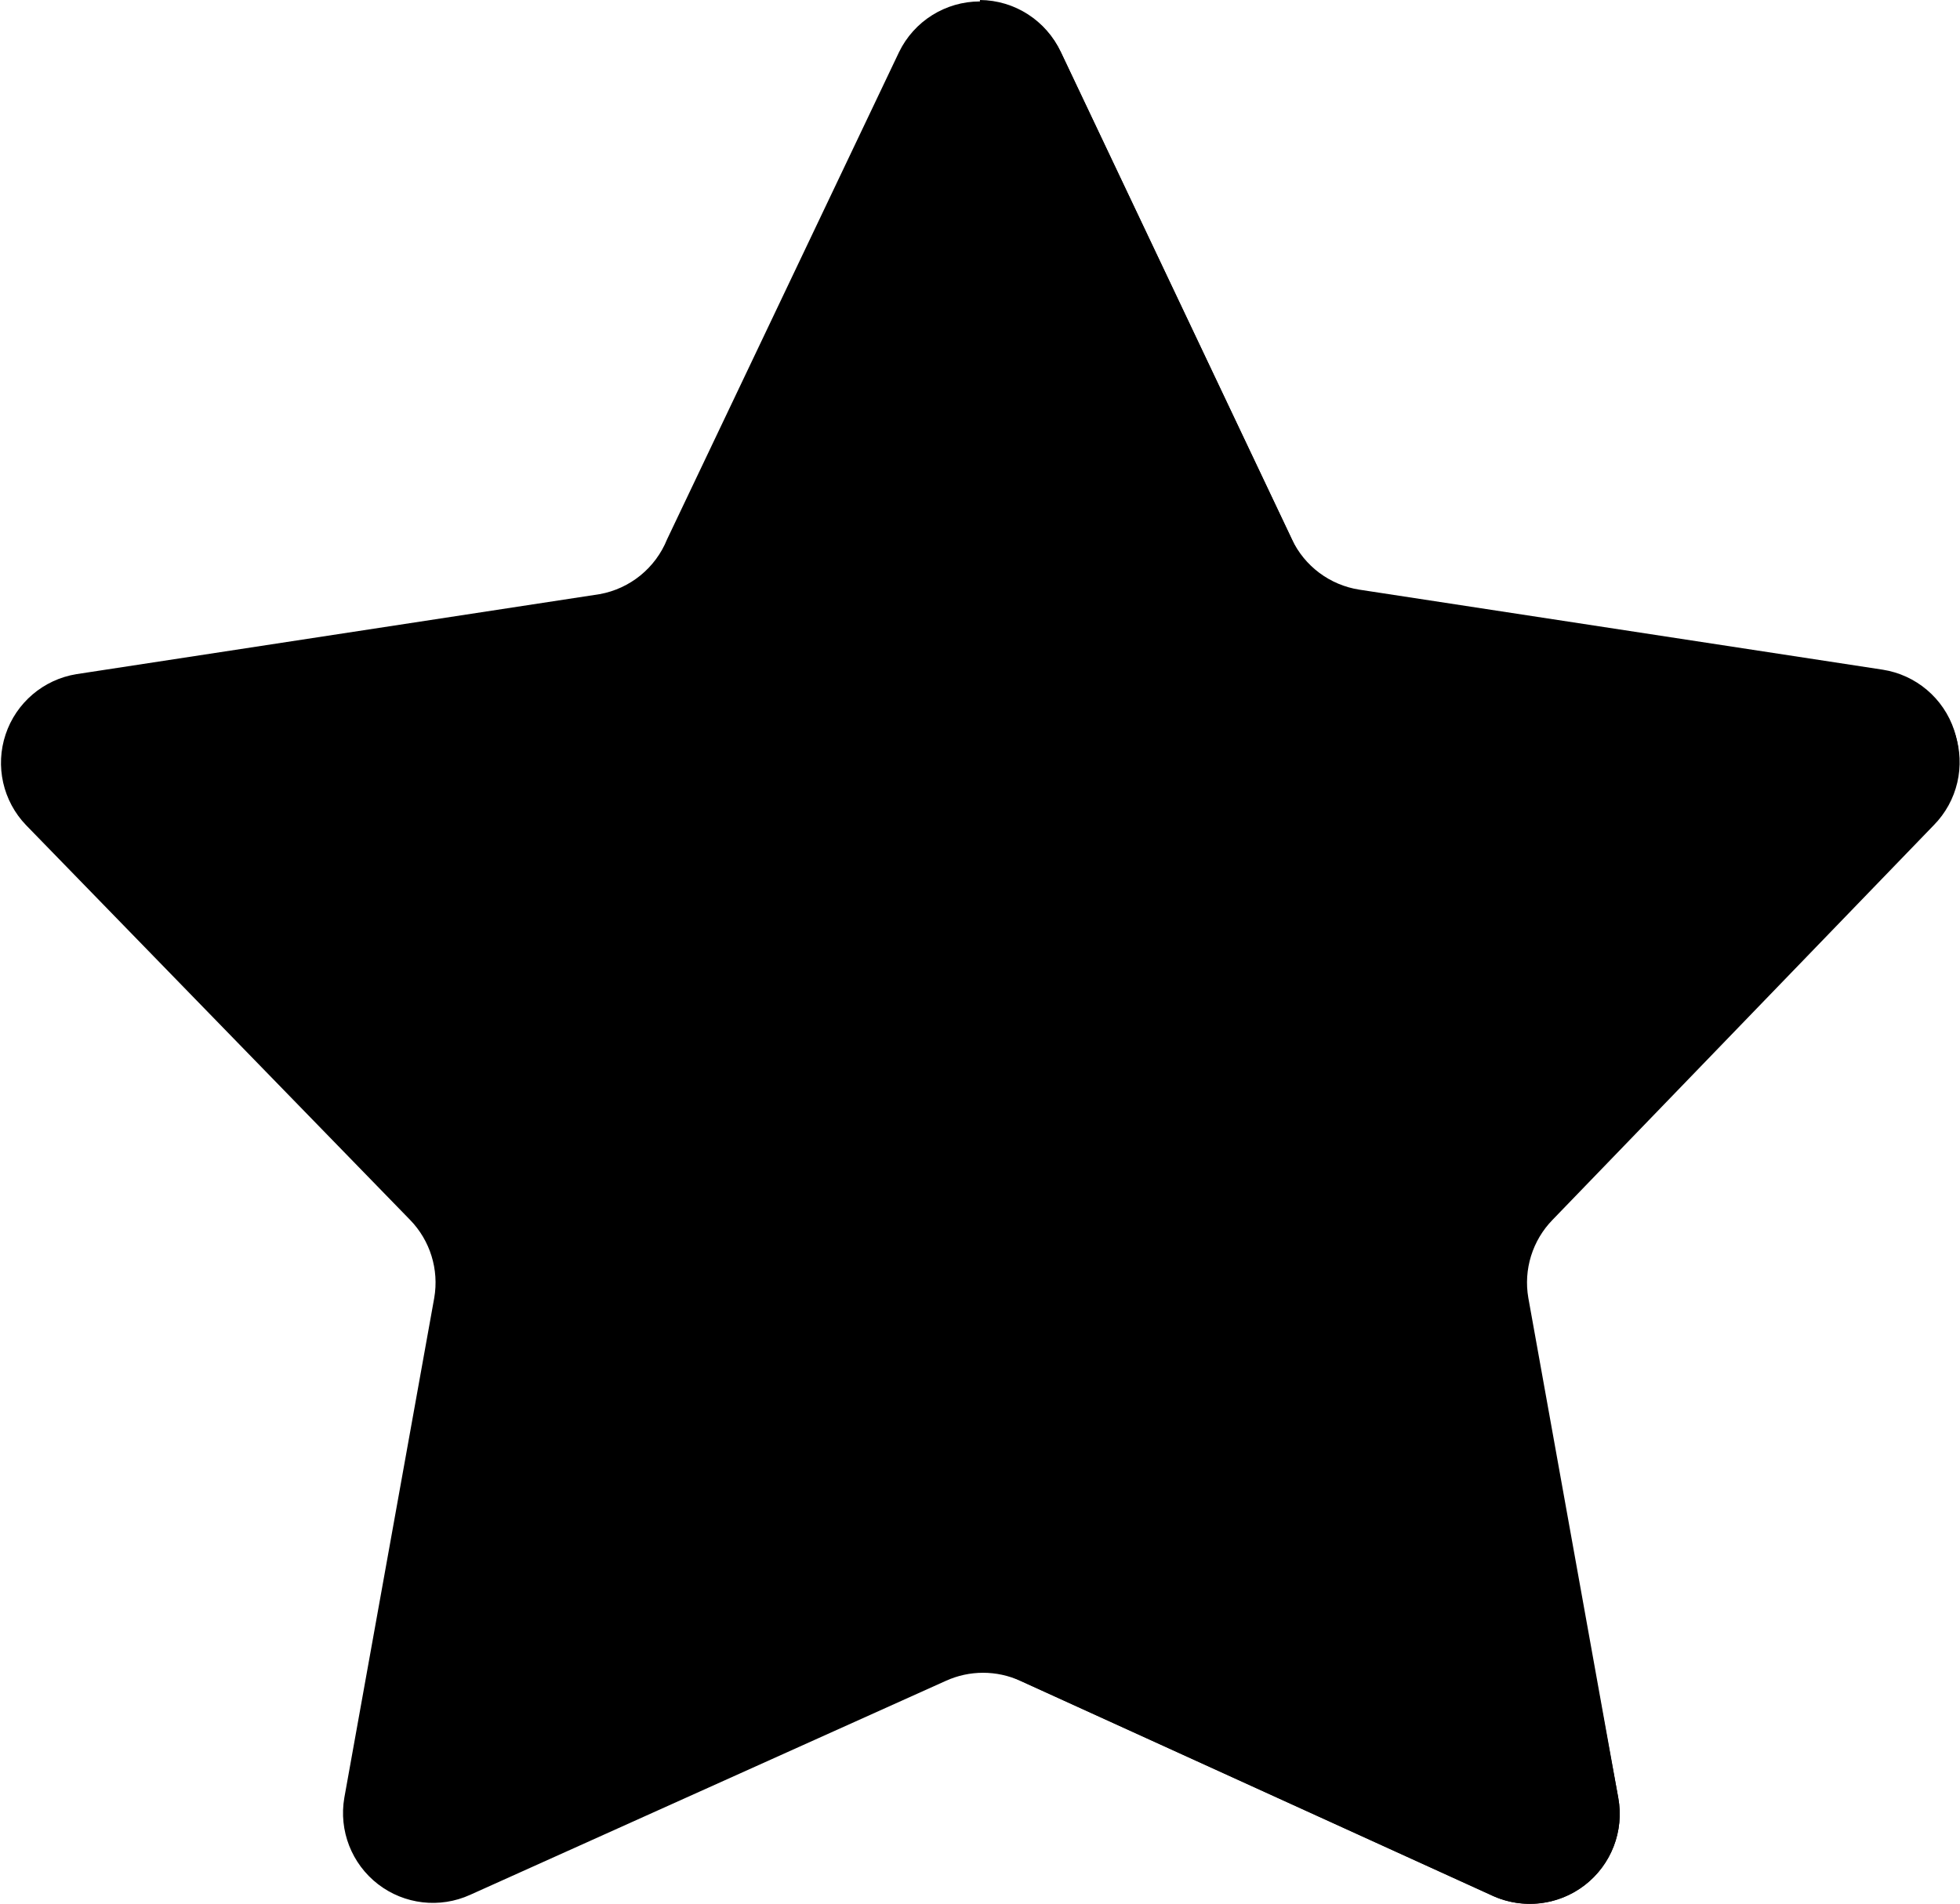
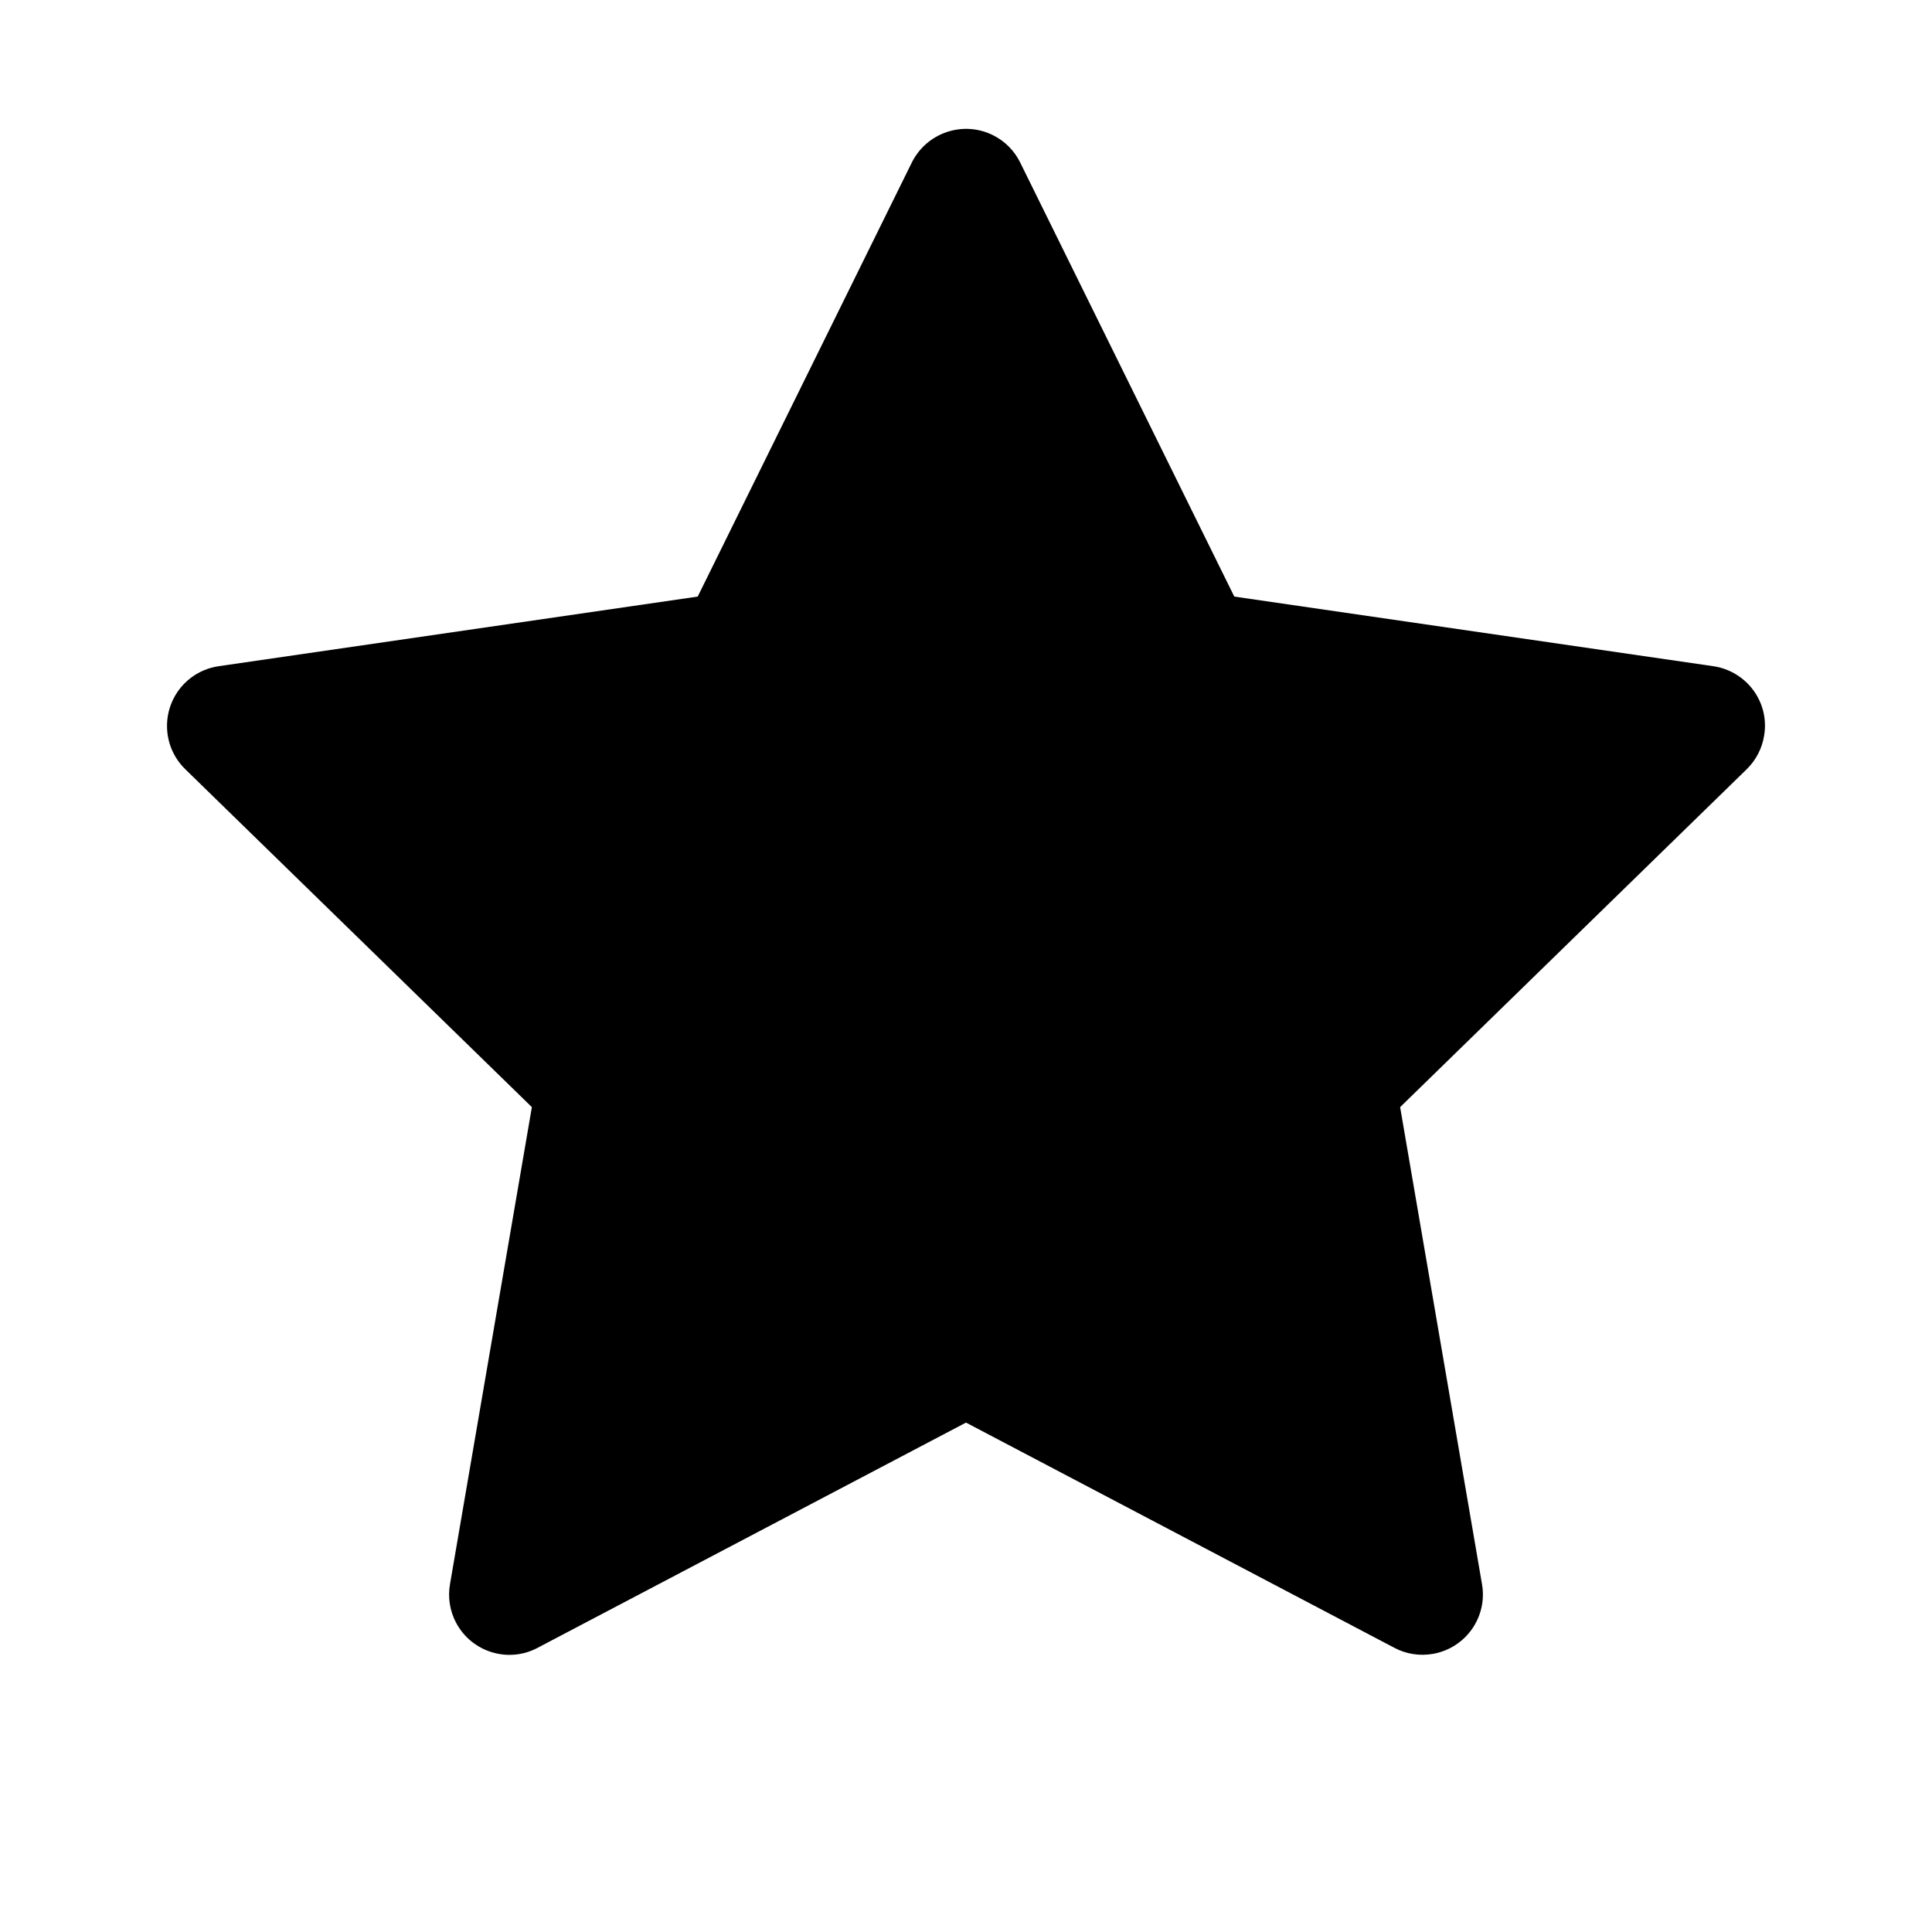
- <svg xmlns="http://www.w3.org/2000/svg" t="1668008866255" class="icon" viewBox="0 0 1054 1024" version="1.1" p-id="2683" width="205.859" height="200">
-   <path d="M570.477 28.04L694.725 290.073a48.346 48.346 0 0 0 36.259 27.073l281.371 43.028a48.346 48.346 0 0 1 27.073 81.704l-206.435 211.27a48.346 48.346 0 0 0-13.053 42.061L870.219 966.91a48.346 48.346 0 0 1-67.684 52.697l-253.814-115.546a48.346 48.346 0 0 0-40.127 0l-255.748 115.062A48.346 48.346 0 0 1 185.163 966.91l48.346-268.801a48.346 48.346 0 0 0-13.053-42.061L14.02 443.812A48.346 48.346 0 0 1 41.094 362.591l281.371-43.028A48.346 48.346 0 0 0 358.724 290.073L483.455 28.04a48.346 48.346 0 0 1 87.022 0z" p-id="2684" />
-   <path d="M1039.912 443.812a48.346 48.346 0 0 0-27.073-81.704l-281.371-43.028a48.346 48.346 0 0 1-36.743-29.007L570.477 28.04a48.346 48.346 0 0 0-43.511-28.04v898.743a48.346 48.346 0 0 1 19.822 4.351l253.814 115.546A48.346 48.346 0 0 0 870.219 966.91l-48.346-268.801a48.346 48.346 0 0 1 13.053-42.061z" p-id="2685" />
+ <svg xmlns="http://www.w3.org/2000/svg" t="1670934949821" class="icon" viewBox="0 0 1024 1024" version="1.1" p-id="2300" width="128" height="128">
+   <path d="M908.1 353.1l-253.9-36.9L540.7 86.1c-3.1-6.3-8.2-11.4-14.5-14.5-15.8-7.8-35-1.3-42.9 14.5L369.8 316.2l-253.9 36.9c-7 1-13.4 4.3-18.3 9.3-12.3 12.7-12.1 32.9 0.6 45.3l183.7 179.1-43.4 252.9c-1.2 6.9-0.1 14.1 3.2 20.3 8.2 15.6 27.6 21.7 43.2 13.4L512 754l227.1 119.4c6.2 3.3 13.4 4.4 20.3 3.2 17.4-3 29.1-19.5 26.1-36.9l-43.4-252.9 183.7-179.1c5-4.9 8.3-11.3 9.3-18.3 2.7-17.5-9.5-33.7-27-36.3z" p-id="2301" />
</svg>
